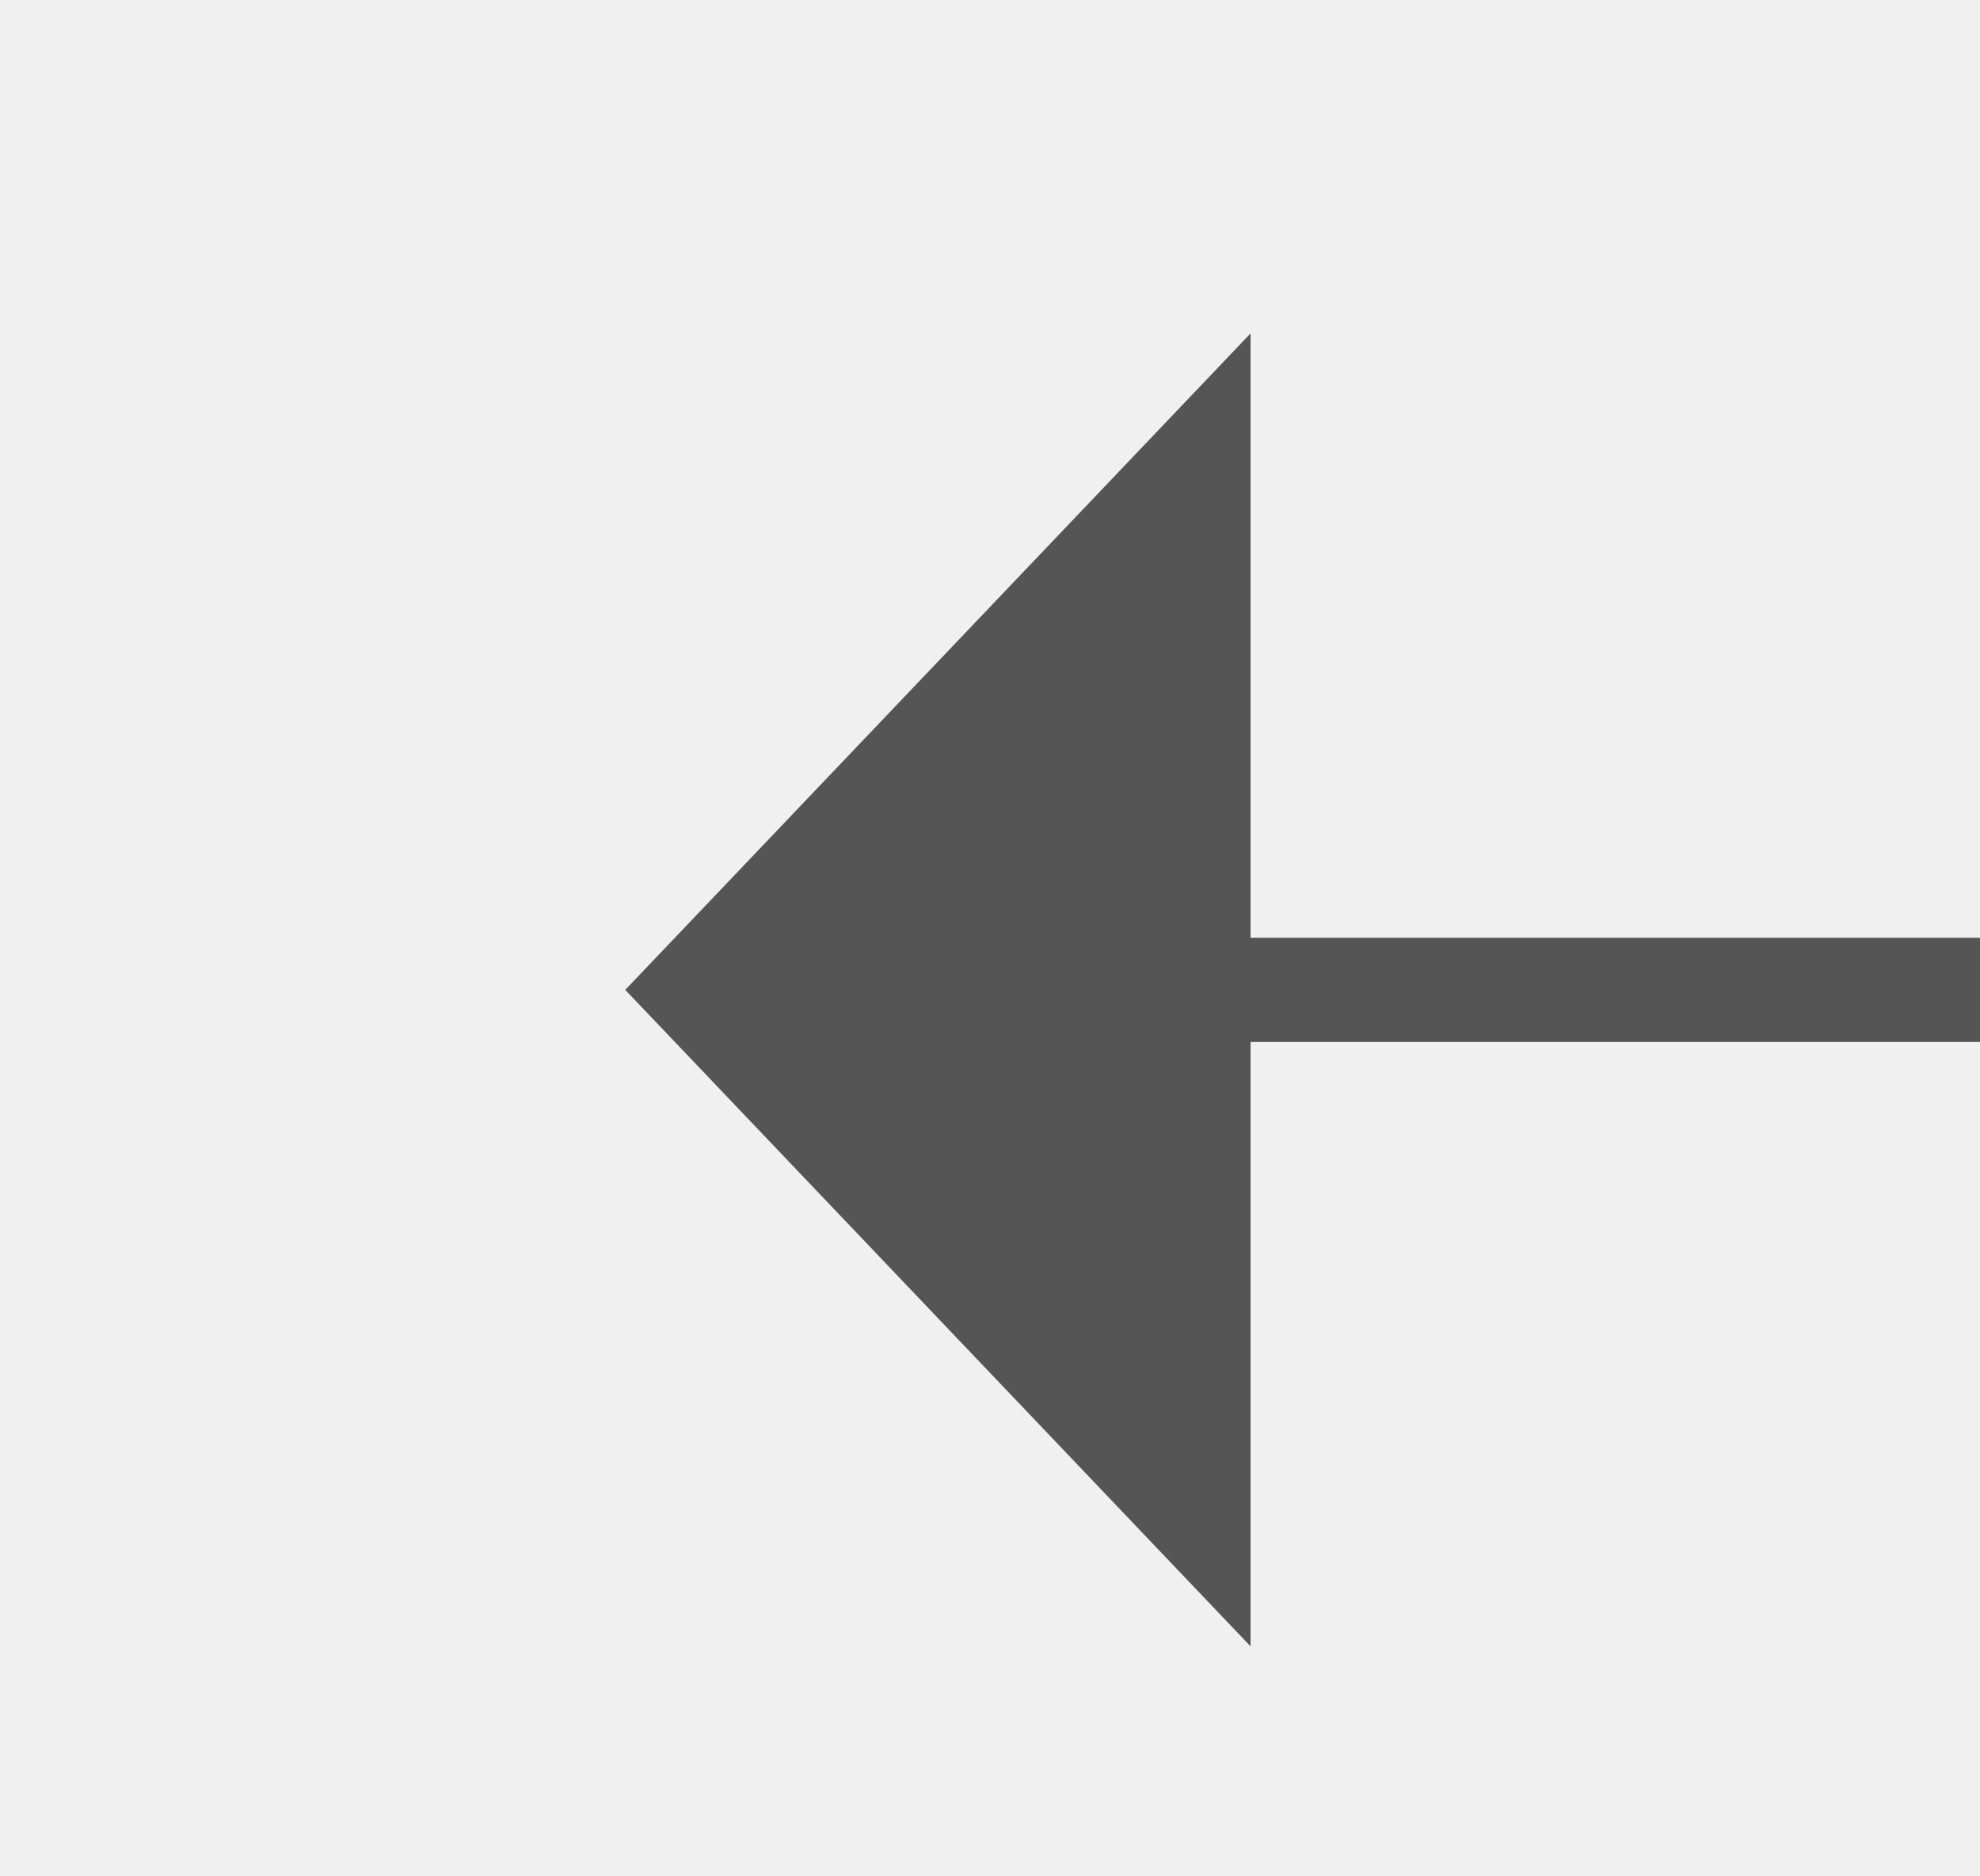
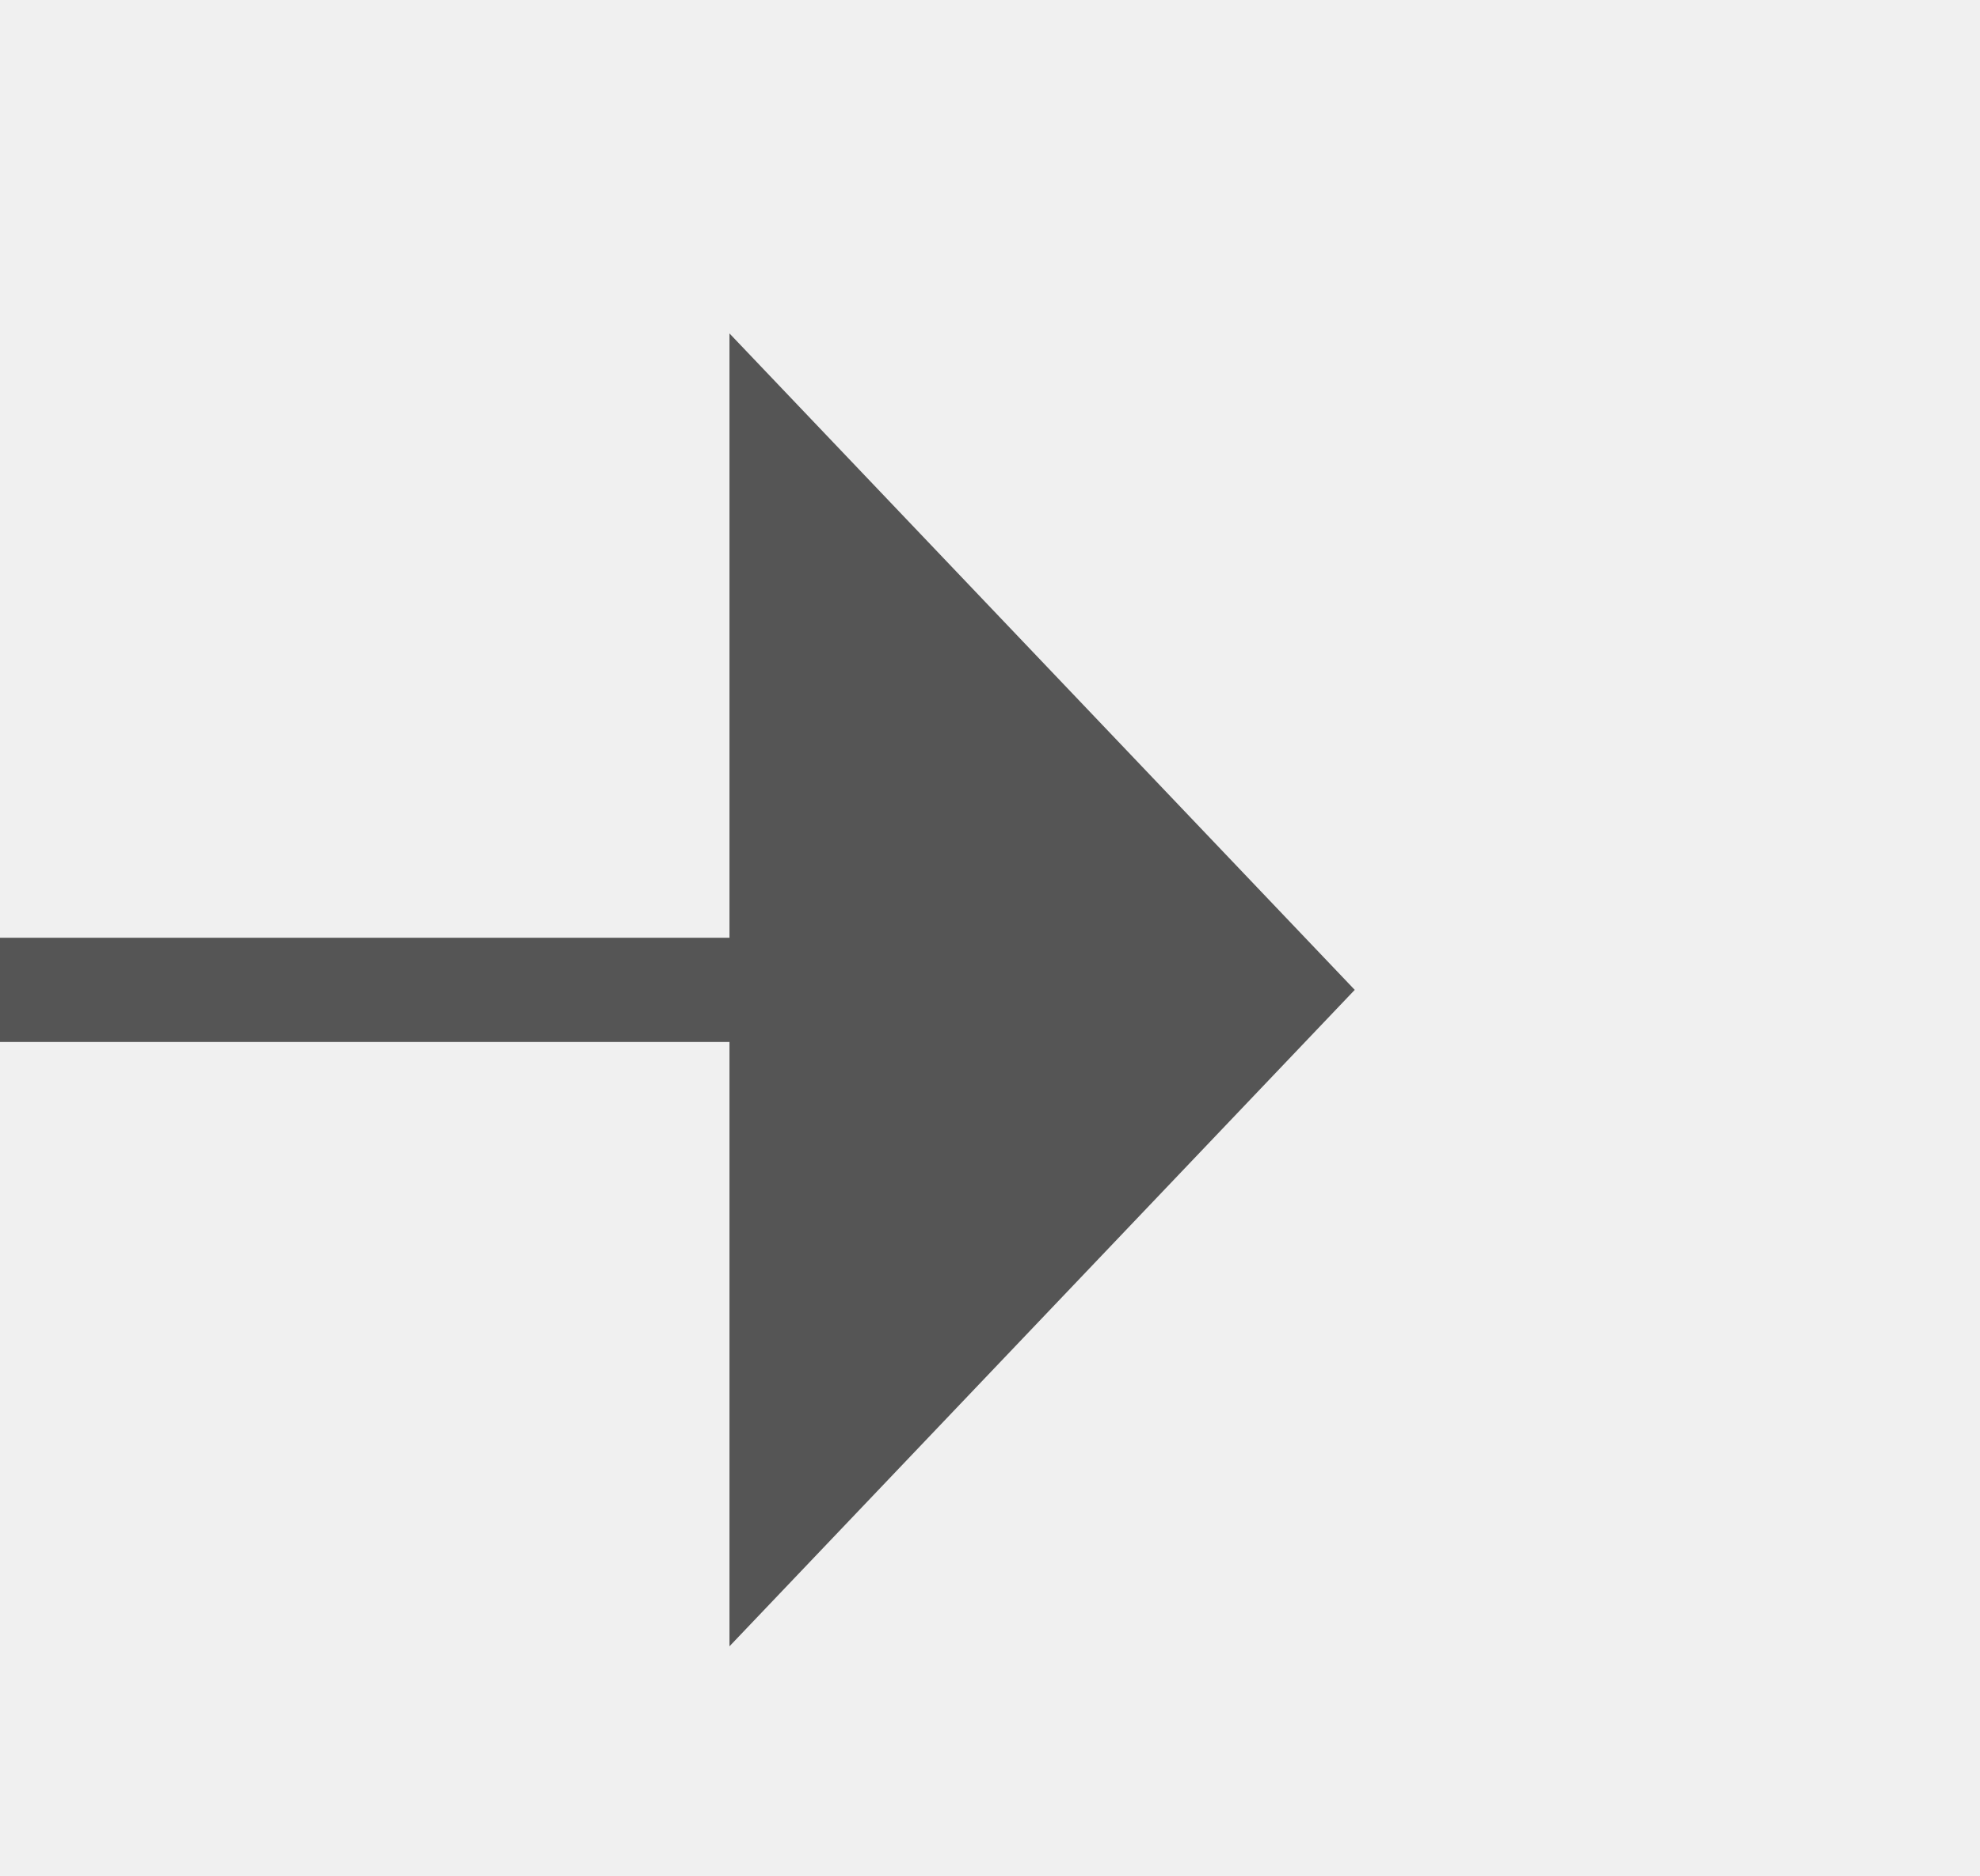
- <svg xmlns="http://www.w3.org/2000/svg" version="1.1" width="19px" height="18px" preserveAspectRatio="xMinYMid meet" viewBox="875 1722  19 16">
+ <svg xmlns="http://www.w3.org/2000/svg" version="1.1" width="19px" height="18px" preserveAspectRatio="xMinYMid meet" viewBox="732 1563  19 16">
  <defs>
-     <mask fill="white" id="clip873">
-       <path d="M 906.5 1450  L 965.5 1450  L 965.5 1475  L 906.5 1475  Z M 872 1182  L 965.5 1182  L 965.5 1739  L 872 1739  Z " fill-rule="evenodd" />
+     <mask fill="white" id="clip204">
+       <path d="M 614 1268  L 712 1268  L 712 1293  L 614 1293  Z M 614 1005  L 763 1005  L 763 1580  L 614 1580  Z " fill-rule="evenodd" />
    </mask>
  </defs>
-   <path d="M 890 1185.5  L 931 1185.5  A 5 5 0 0 1 936.5 1190.5 L 936.5 1725  A 5 5 0 0 1 931.5 1730.5 L 886 1730.5  " stroke-width="1" stroke="#555555" fill="none" mask="url(#clip873)" />
-   <path d="M 887 1724.2  L 881 1730.5  L 887 1736.8  L 887 1724.2  Z " fill-rule="nonzero" fill="#555555" stroke="none" mask="url(#clip873)" />
+   <path d="M 763 1008.5  L 668.333 1008.5  A 5 5 0 0 0 663.833 1013 L 663.833 1364  A 3 3 0 0 1 666.833 1367 A 3 3 0 0 1 663.833 1370 L 663.833 1566  A 5 5 0 0 0 668.833 1571.5 L 740 1571.5  " stroke-width="1" stroke="#555555" fill="none" mask="url(#clip204)" />
+   <path d="M 739 1577.8  L 745 1571.5  L 739 1565.2  L 739 1577.8  Z " fill-rule="nonzero" fill="#555555" stroke="none" mask="url(#clip204)" />
</svg>
